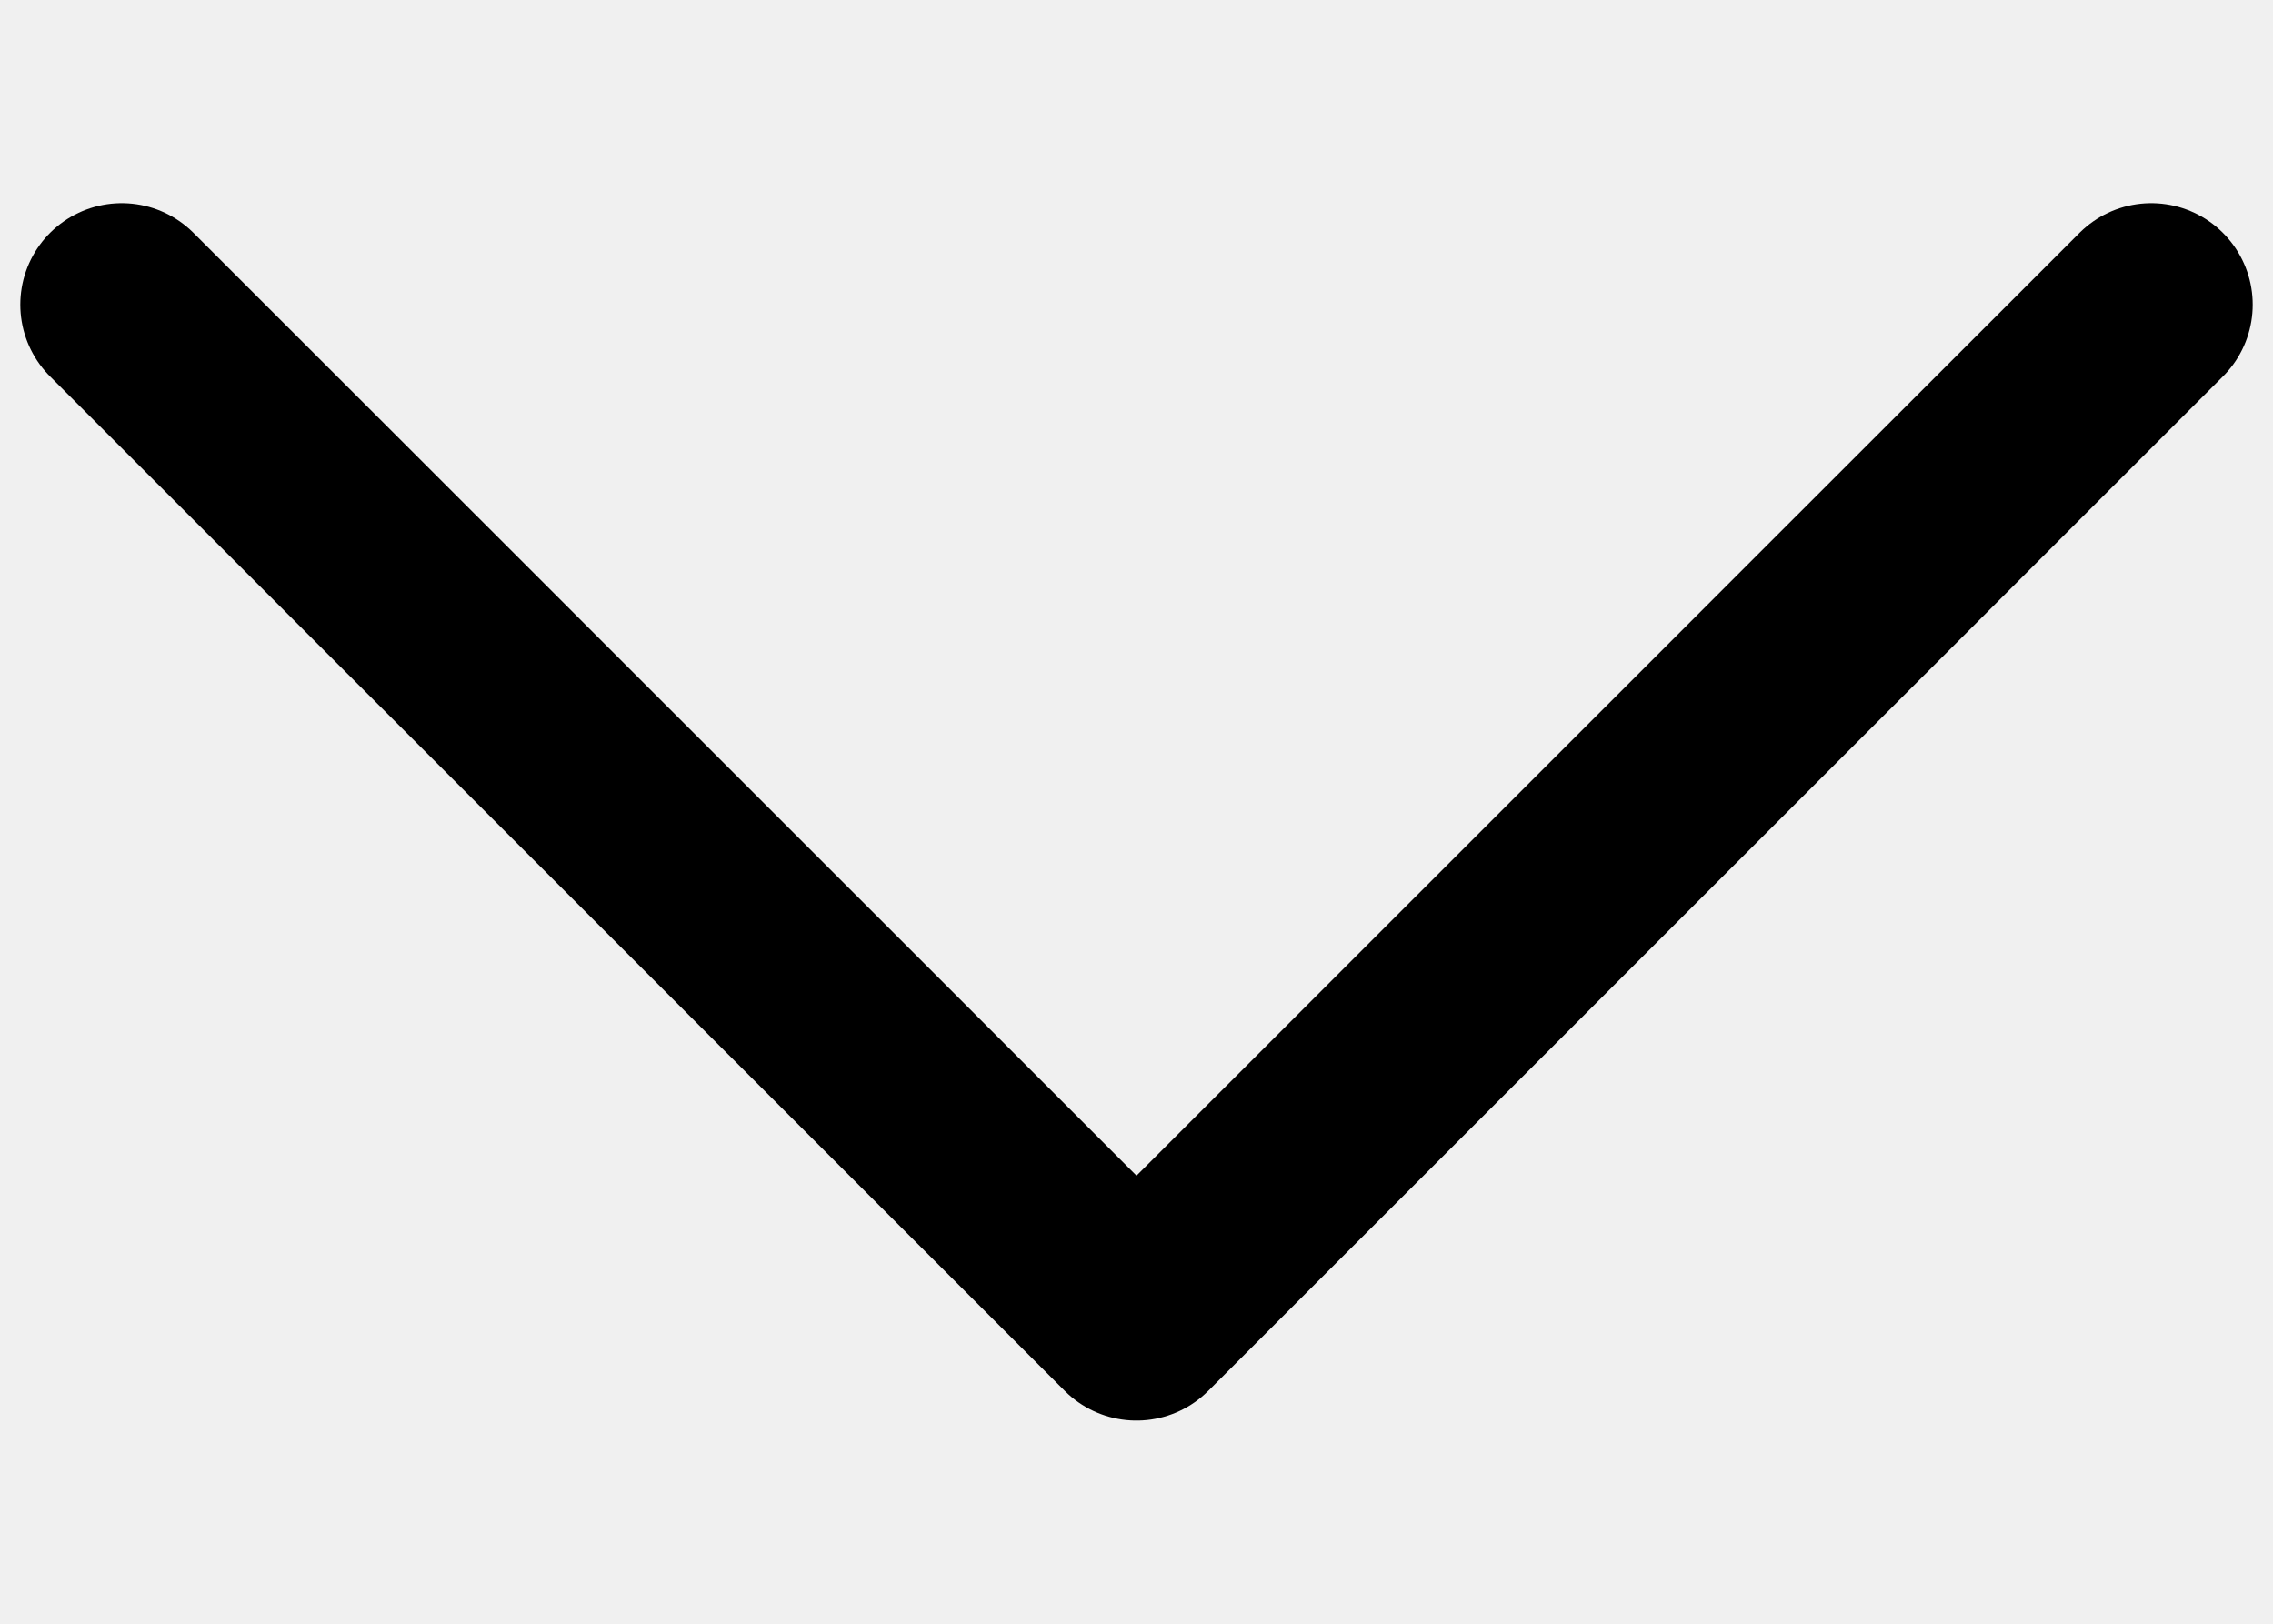
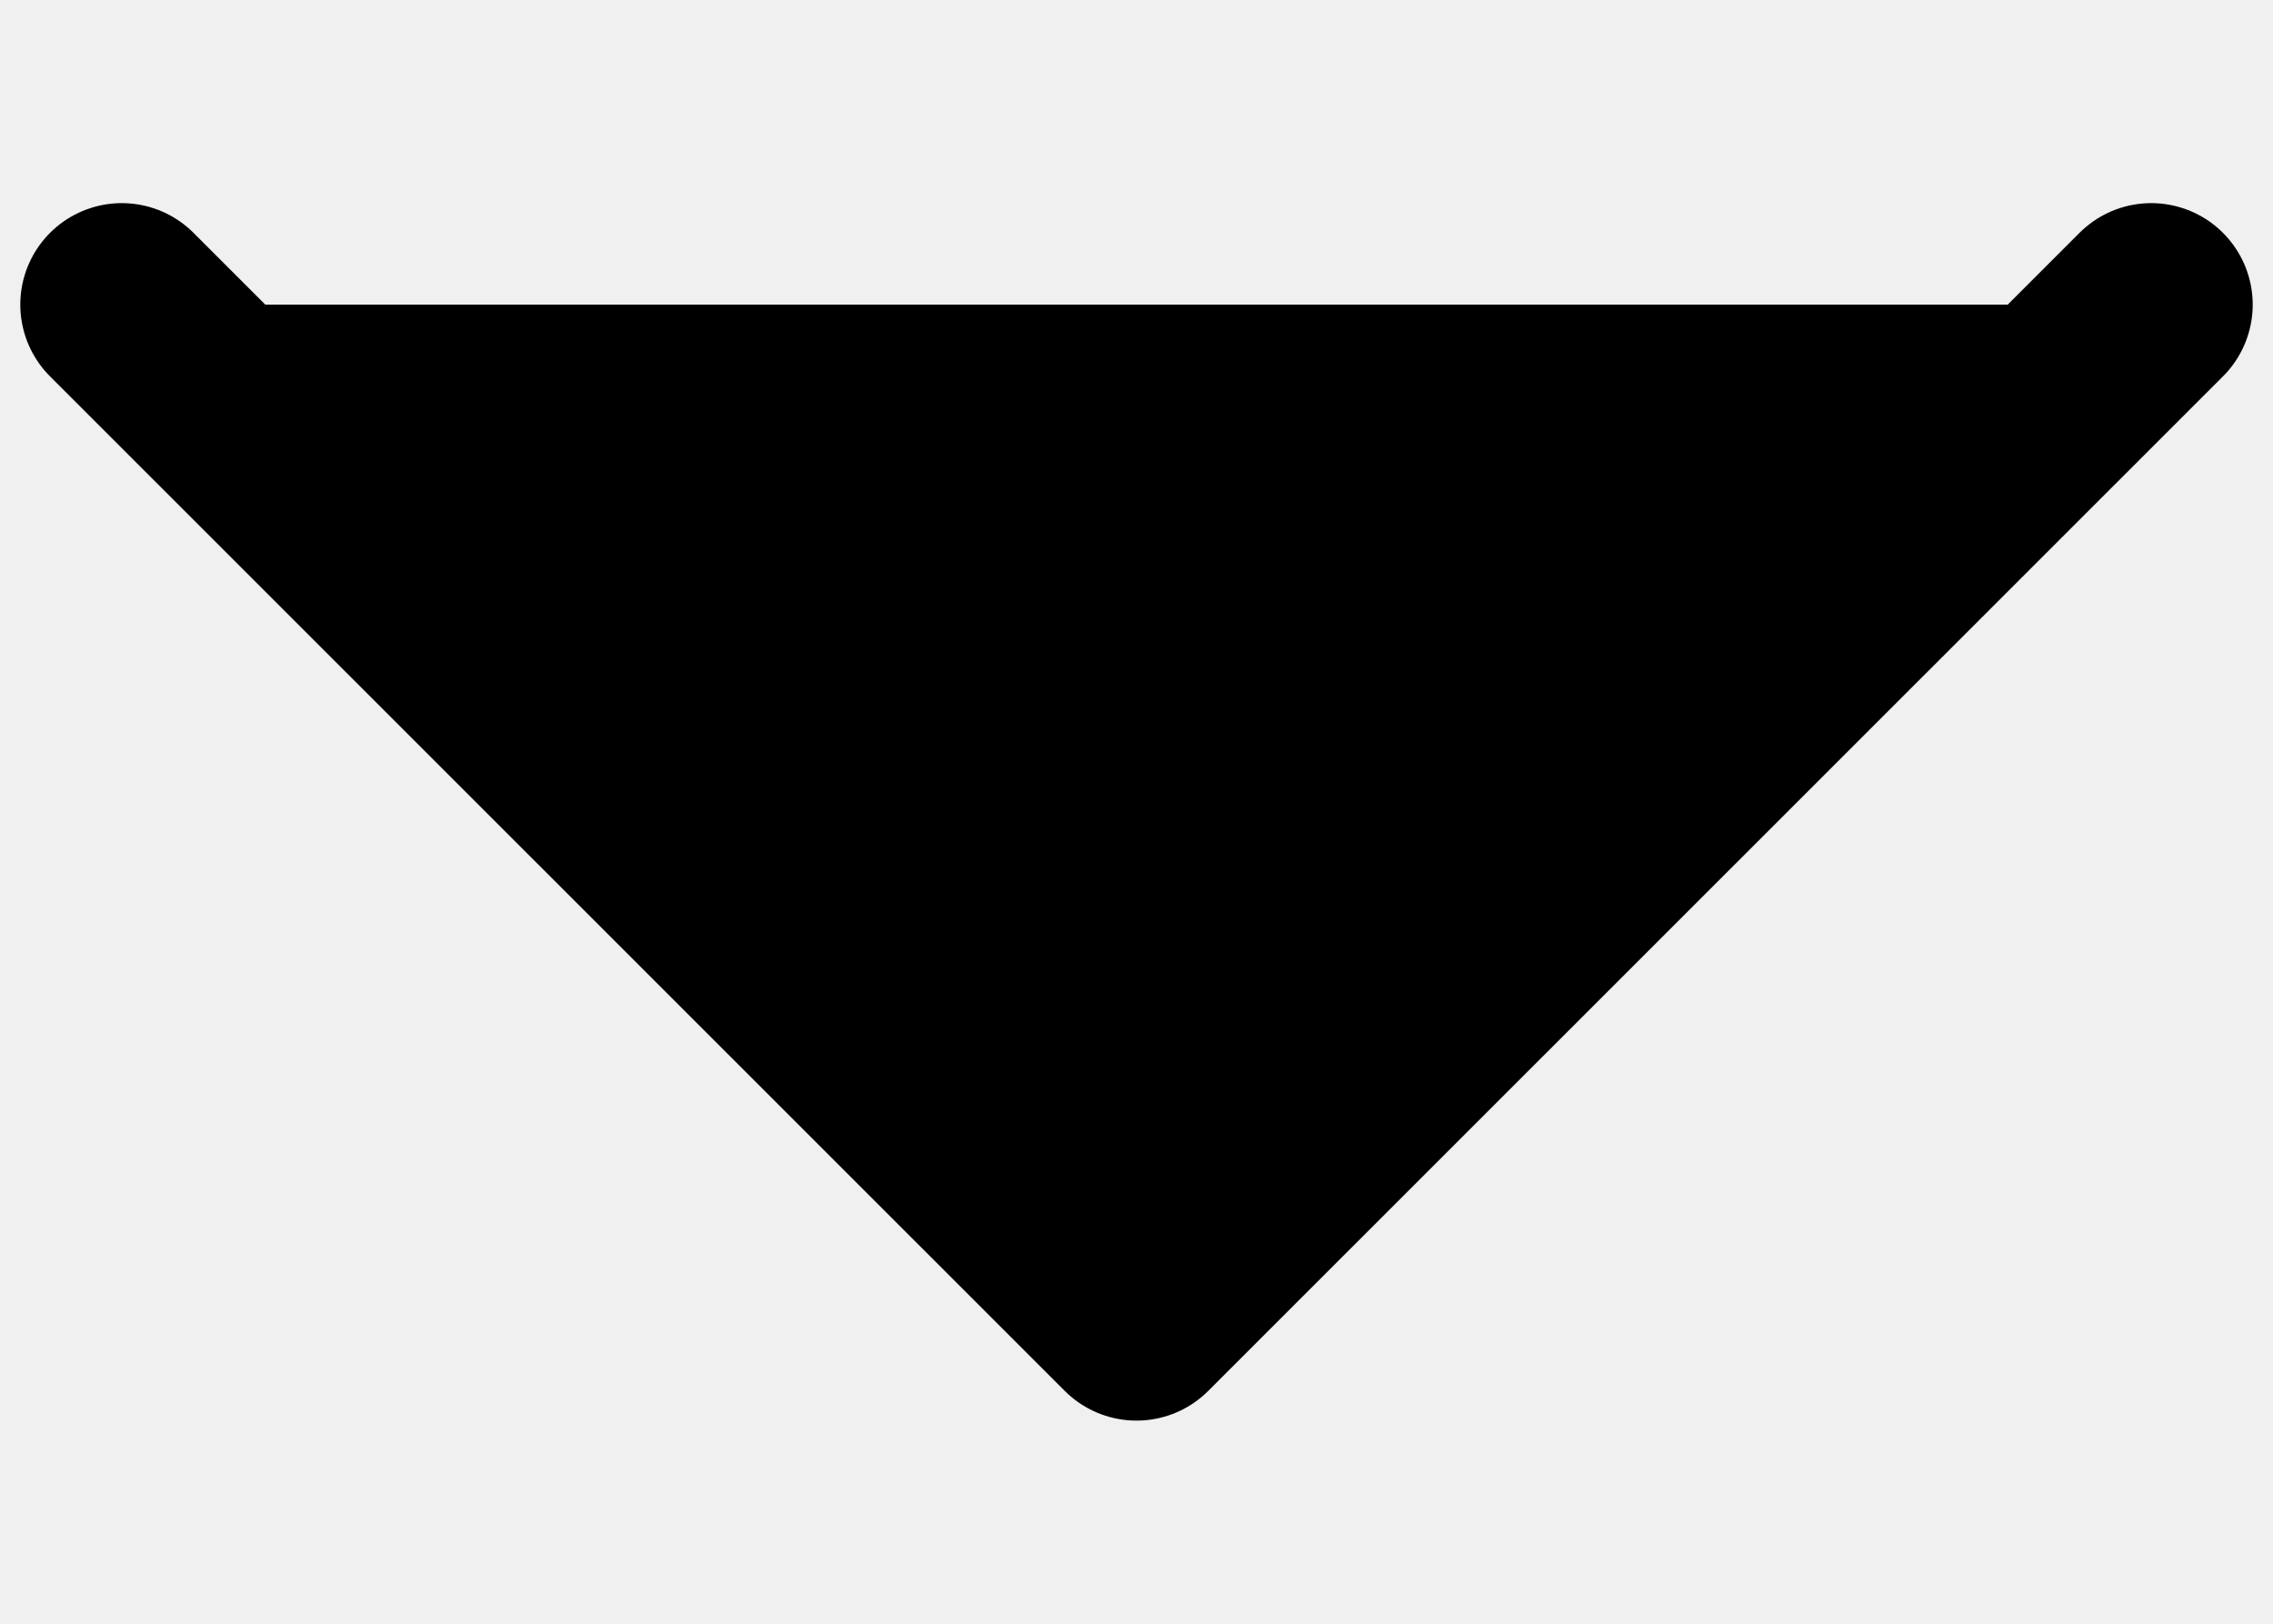
- <svg xmlns="http://www.w3.org/2000/svg" width="7" height="5" viewBox="0 0 7 5" fill="none">
+ <svg width="7" height="5" viewBox="0 0 7 5" preserveAspectRatio="xMidYMid slice">
  <g clip-path="url(#clip0_367_2)">
    <path d="M6.625 0.938L3.5 4.062L0.375 0.938" stroke="black" stroke-width="0.625" stroke-linecap="round" stroke-linejoin="round" />
  </g>
  <defs>
    <clipPath id="clip0_367_2">
      <rect width="7" height="5" fill="white" />
    </clipPath>
  </defs>
</svg>
